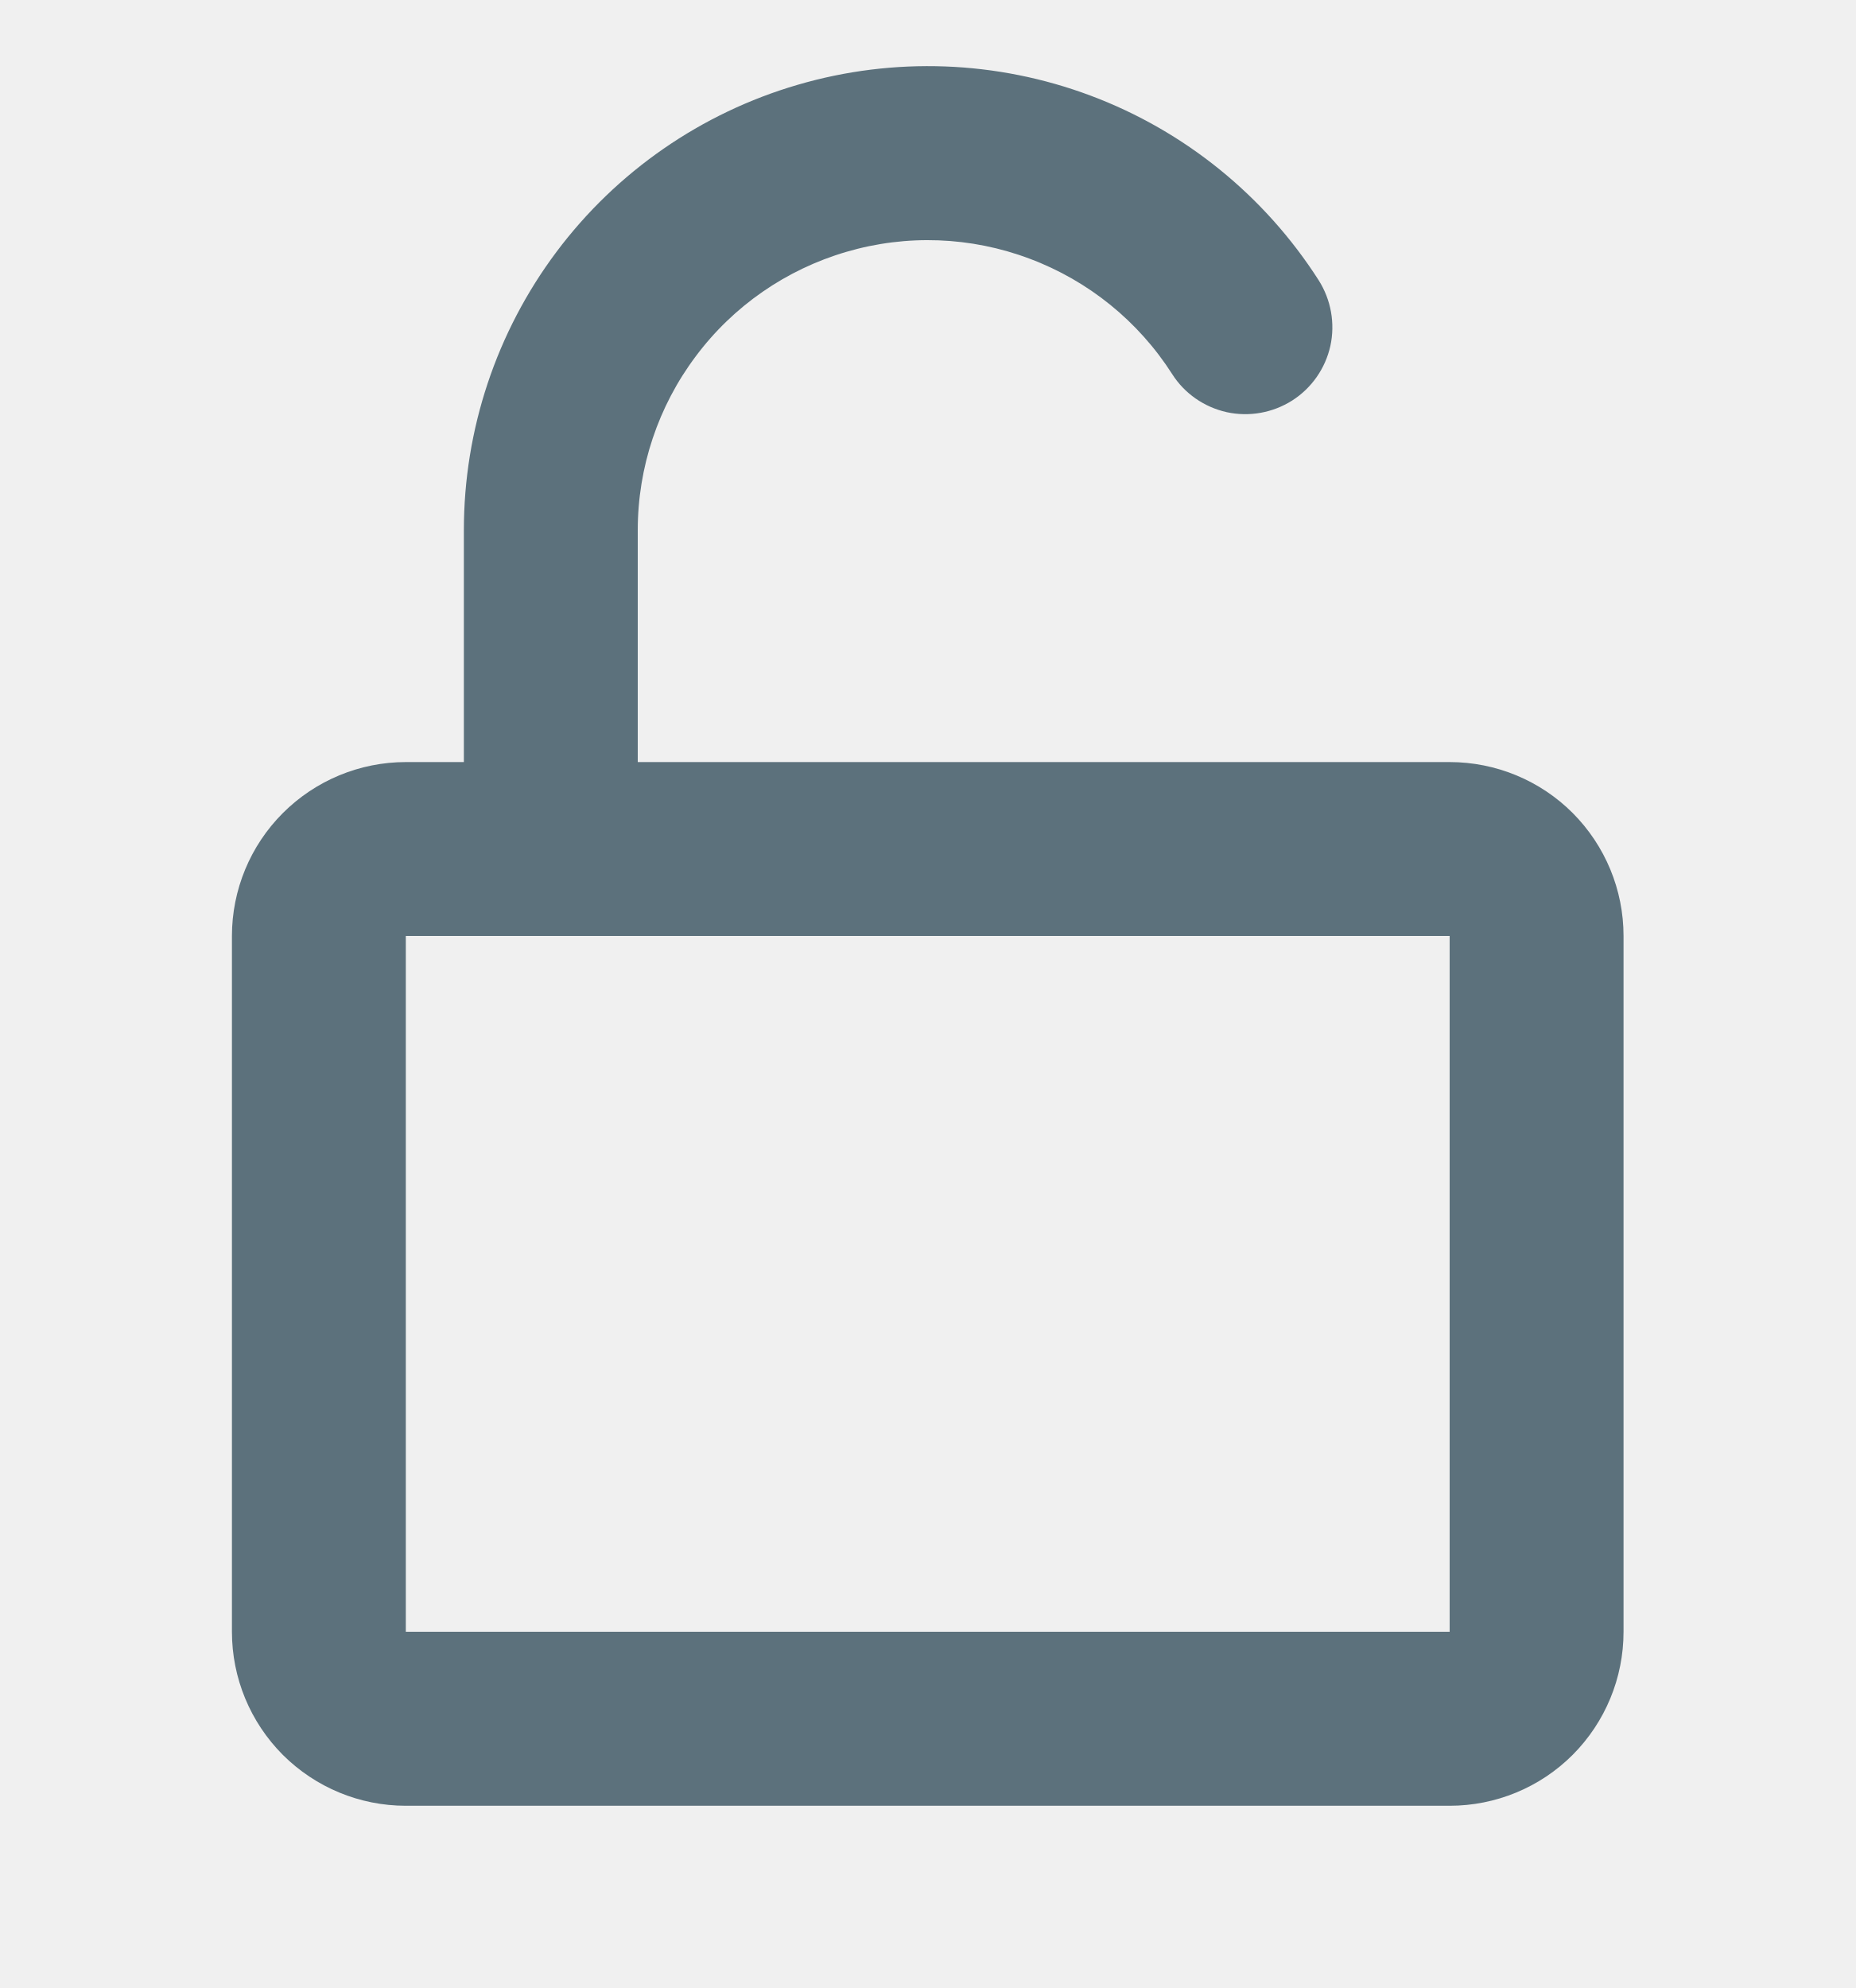
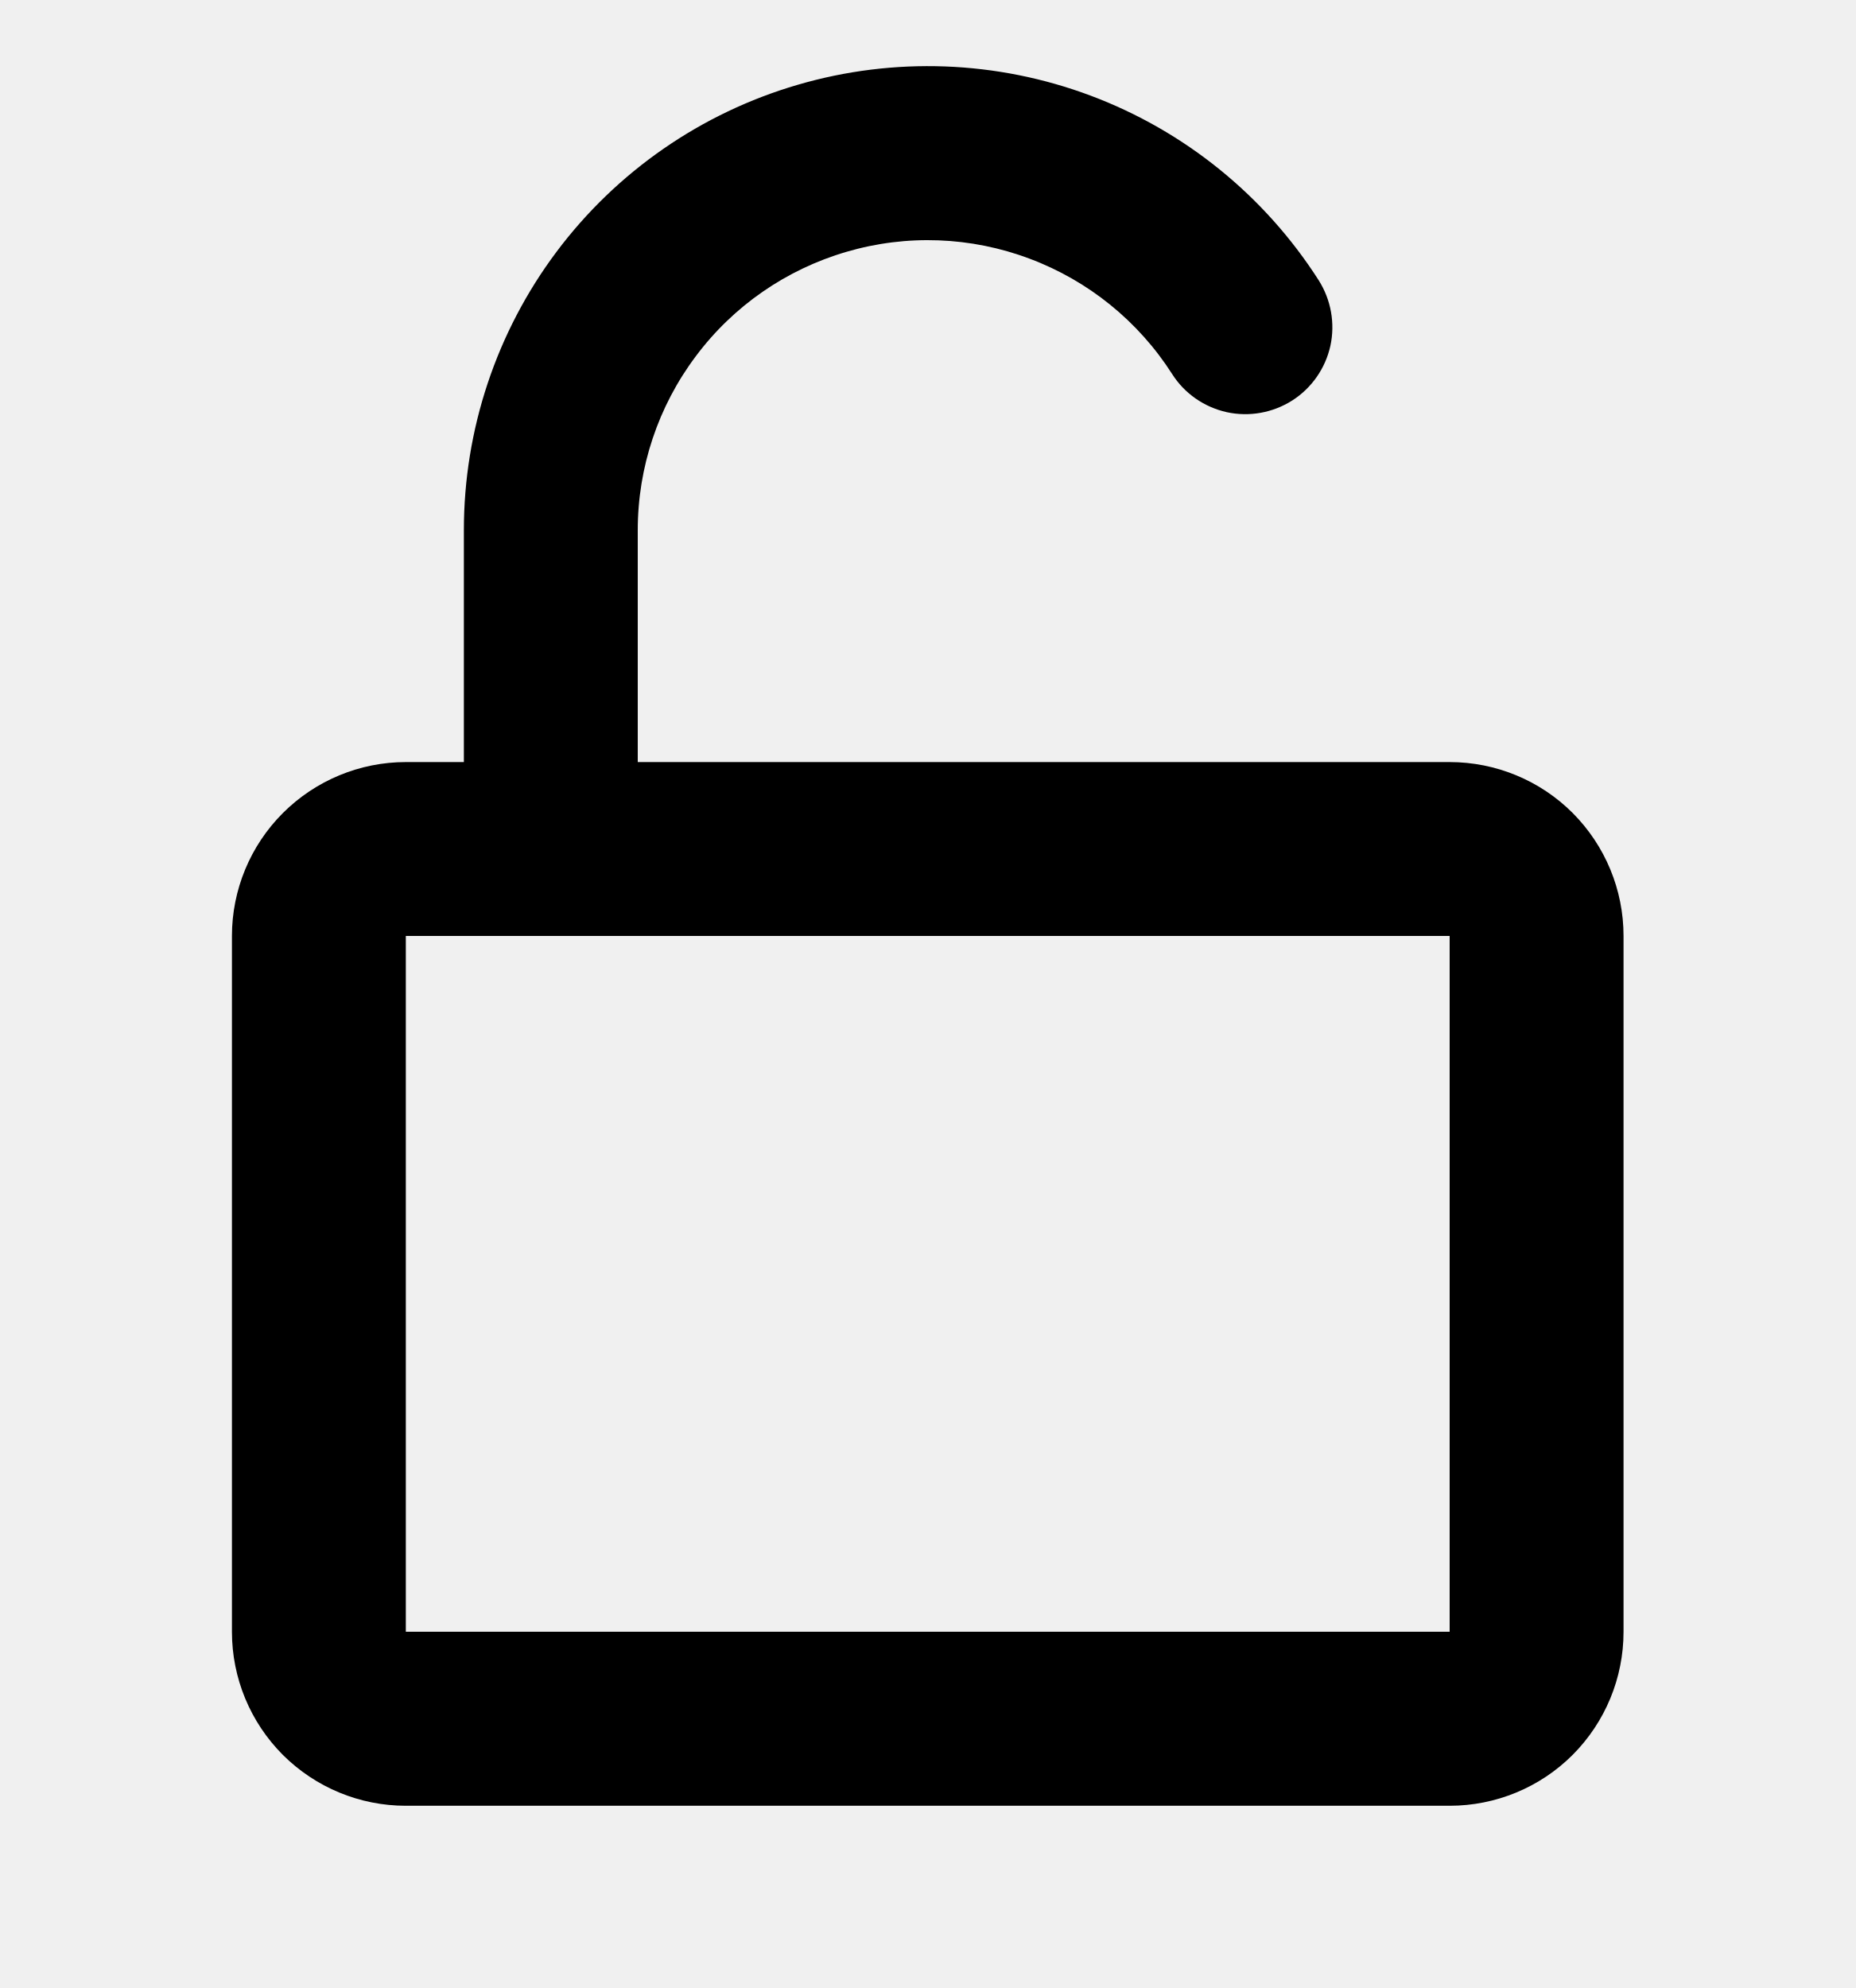
- <svg xmlns="http://www.w3.org/2000/svg" width="14" height="15" viewBox="0 0 14 15" fill="none">
-   <g clip-path="url(#clip0_2046_665)">
-     <path fill-rule="evenodd" clip-rule="evenodd" d="M4.812 4C4.812 3.527 4.966 3.066 5.25 2.688C5.533 2.309 5.932 2.033 6.387 1.9C6.841 1.767 7.326 1.785 7.769 1.952C8.212 2.118 8.589 2.423 8.844 2.822C8.937 2.969 9.086 3.072 9.256 3.11C9.426 3.147 9.603 3.115 9.75 3.022C9.897 2.928 10 2.78 10.038 2.61C10.075 2.44 10.043 2.262 9.95 2.115C9.542 1.477 8.939 0.988 8.23 0.722C7.521 0.456 6.745 0.427 6.018 0.64C5.292 0.852 4.653 1.294 4.199 1.9C3.745 2.506 3.5 3.243 3.5 4V5.75H3.062C2.714 5.75 2.38 5.889 2.134 6.135C1.888 6.381 1.75 6.715 1.75 7.062L1.75 12.312C1.75 12.661 1.888 12.994 2.134 13.241C2.381 13.487 2.714 13.625 3.062 13.625H10.938C11.286 13.625 11.62 13.487 11.866 13.241C12.112 12.994 12.25 12.661 12.25 12.312V7.062C12.25 6.714 12.112 6.381 11.866 6.134C11.62 5.888 11.286 5.75 10.938 5.75L4.812 5.75V4ZM4.156 7.062H3.062L3.062 12.312H10.938V7.062L4.156 7.062Z" fill="#5C717C" />
-   </g>
-   <defs>
-     <clipPath id="clip0_2046_665">
-       <rect width="14" height="14" fill="white" transform="translate(0 0.5)" />
-     </clipPath>
-   </defs>
+ <svg xmlns="http://www.w3.org/2000/svg" width="14" height="15" viewBox="0 0 14 15">
+   <path fill-rule="evenodd" clip-rule="evenodd" d="M4.812 4C4.812 3.527 4.966 3.066 5.25 2.688C5.533 2.309 5.932 2.033 6.387 1.9C6.841 1.767 7.326 1.785 7.769 1.952C8.212 2.118 8.589 2.423 8.844 2.822C8.937 2.969 9.086 3.072 9.256 3.11C9.426 3.147 9.603 3.115 9.75 3.022C9.897 2.928 10 2.78 10.038 2.61C10.075 2.44 10.043 2.262 9.95 2.115C9.542 1.477 8.939 0.988 8.23 0.722C7.521 0.456 6.745 0.427 6.018 0.64C5.292 0.852 4.653 1.294 4.199 1.9C3.745 2.506 3.5 3.243 3.5 4V5.75H3.062C2.714 5.75 2.38 5.889 2.134 6.135C1.888 6.381 1.75 6.715 1.75 7.062L1.75 12.312C1.75 12.661 1.888 12.994 2.134 13.241C2.381 13.487 2.714 13.625 3.062 13.625H10.938C11.286 13.625 11.62 13.487 11.866 13.241C12.112 12.994 12.25 12.661 12.25 12.312V7.062C12.25 6.714 12.112 6.381 11.866 6.134C11.62 5.888 11.286 5.75 10.938 5.75L4.812 5.75V4ZM4.156 7.062H3.062L3.062 12.312H10.938V7.062L4.156 7.062Z" />
</svg>
